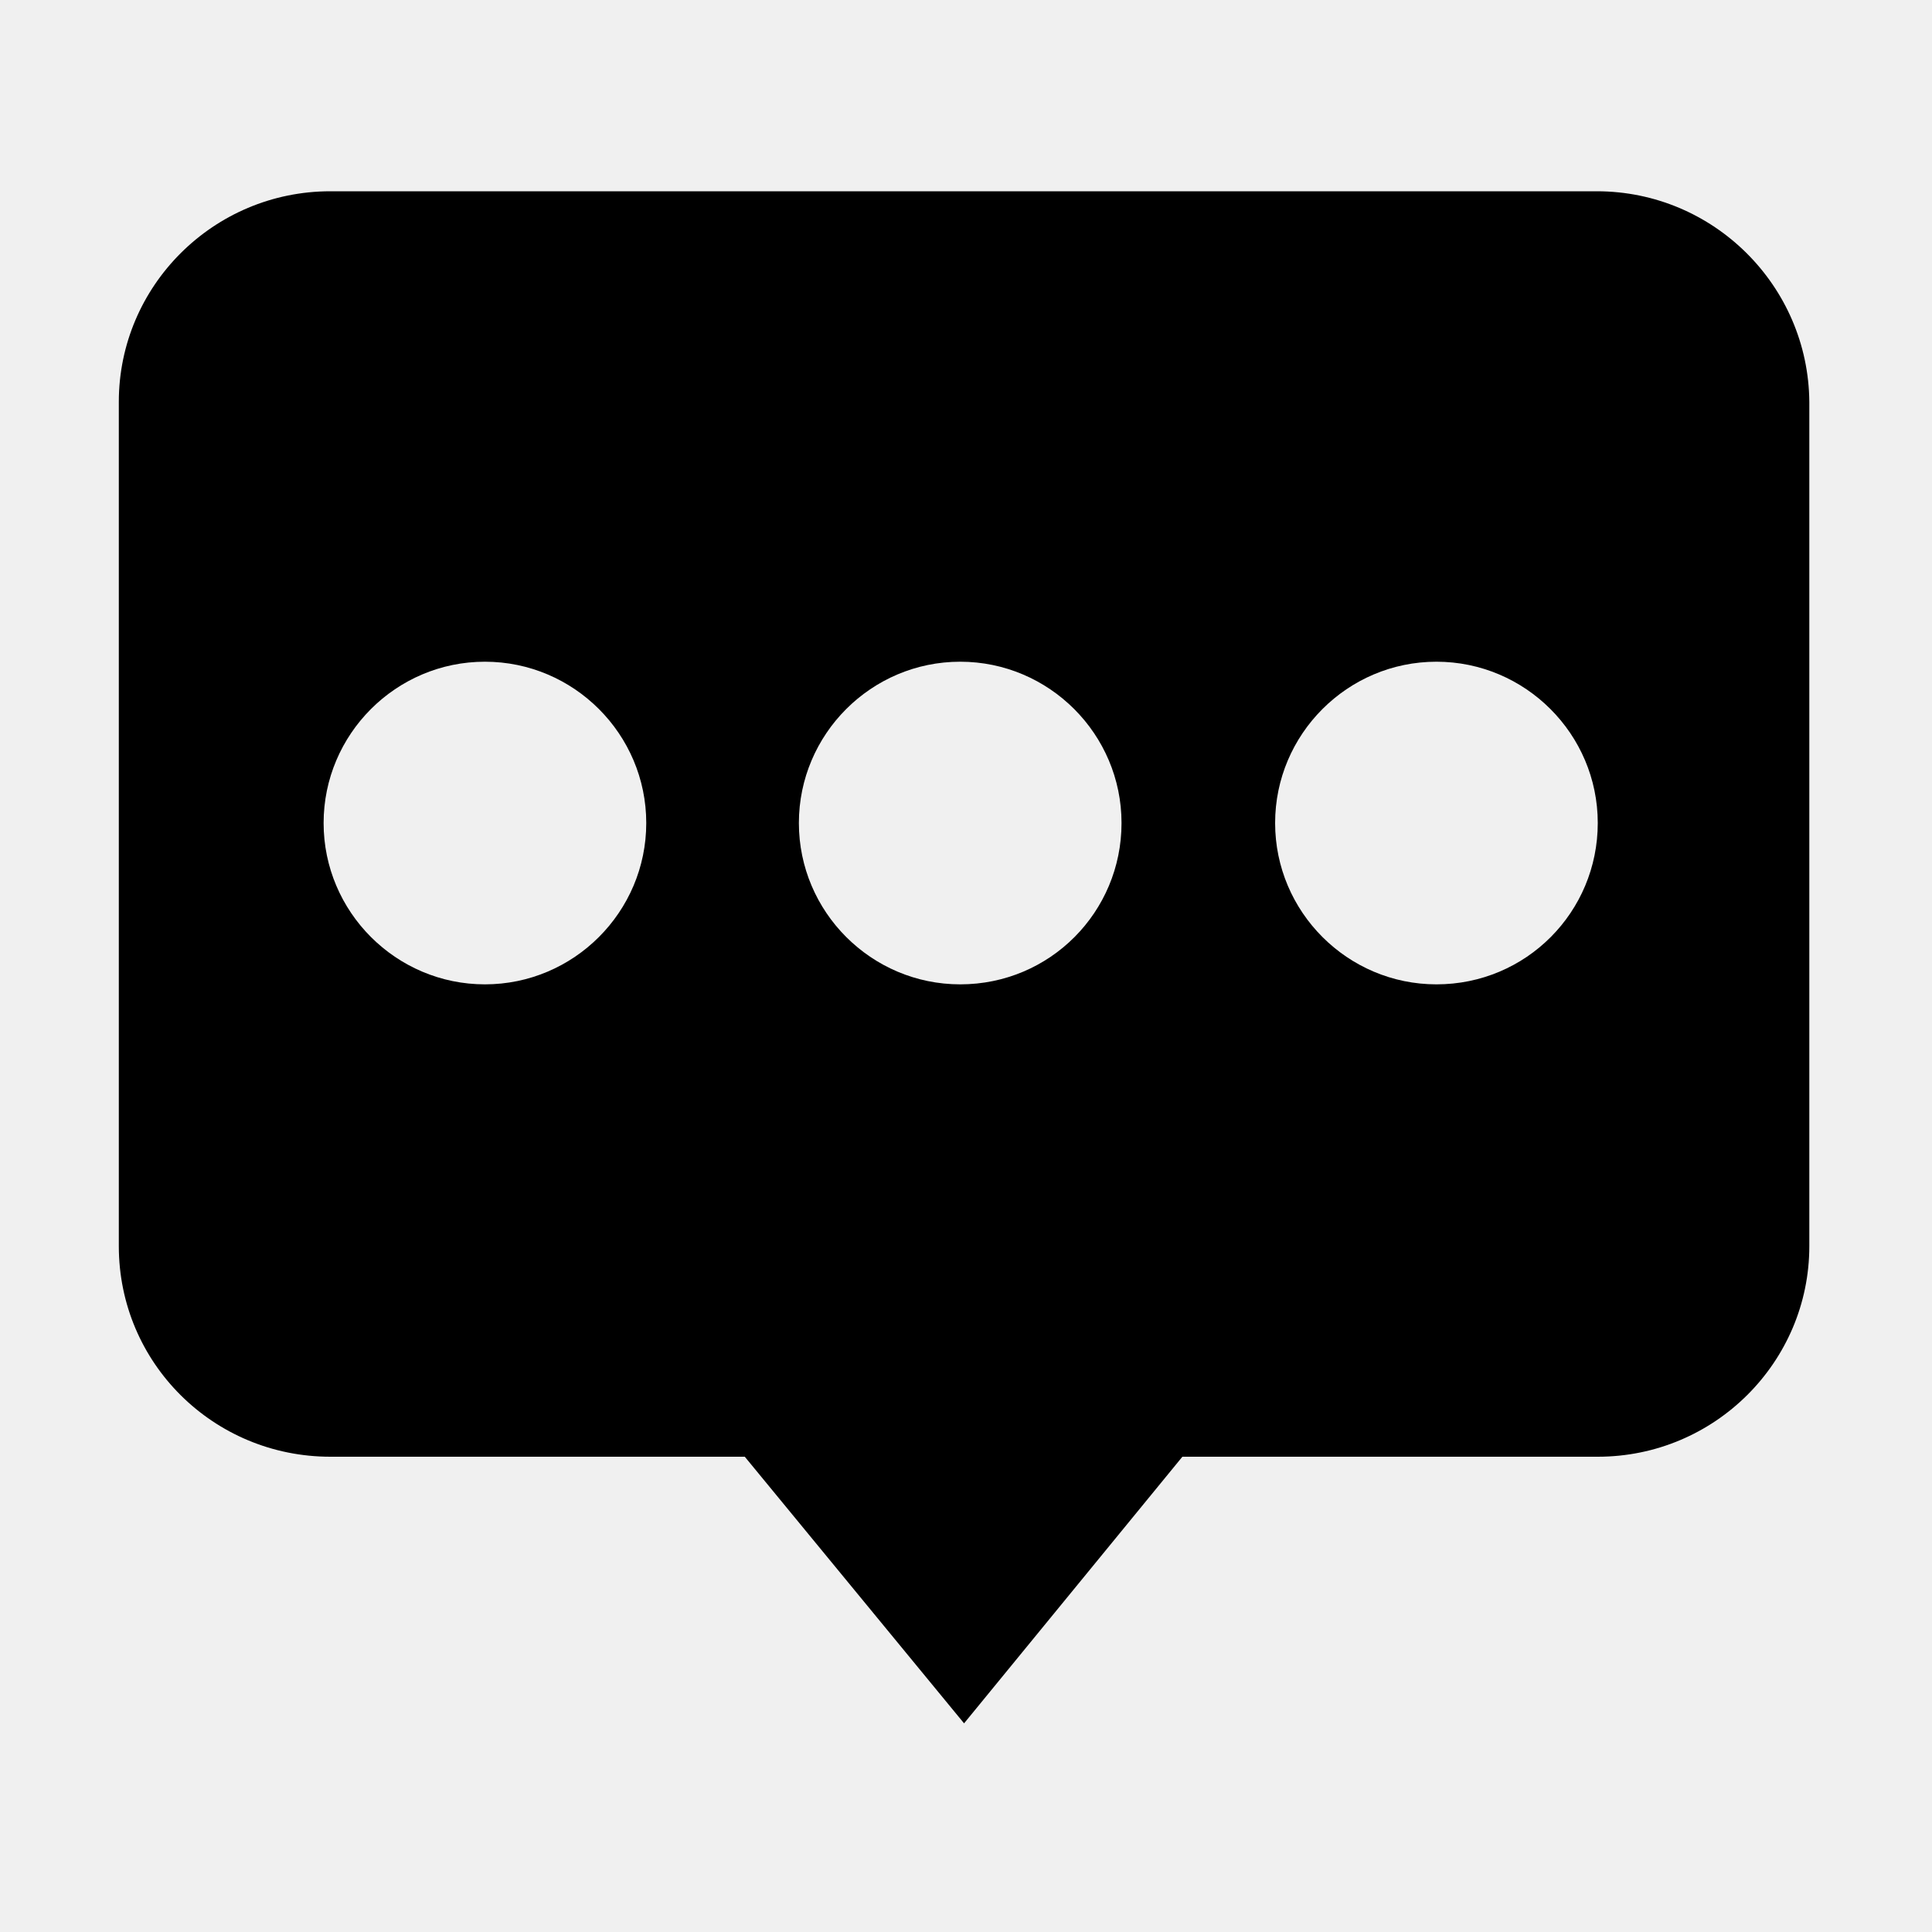
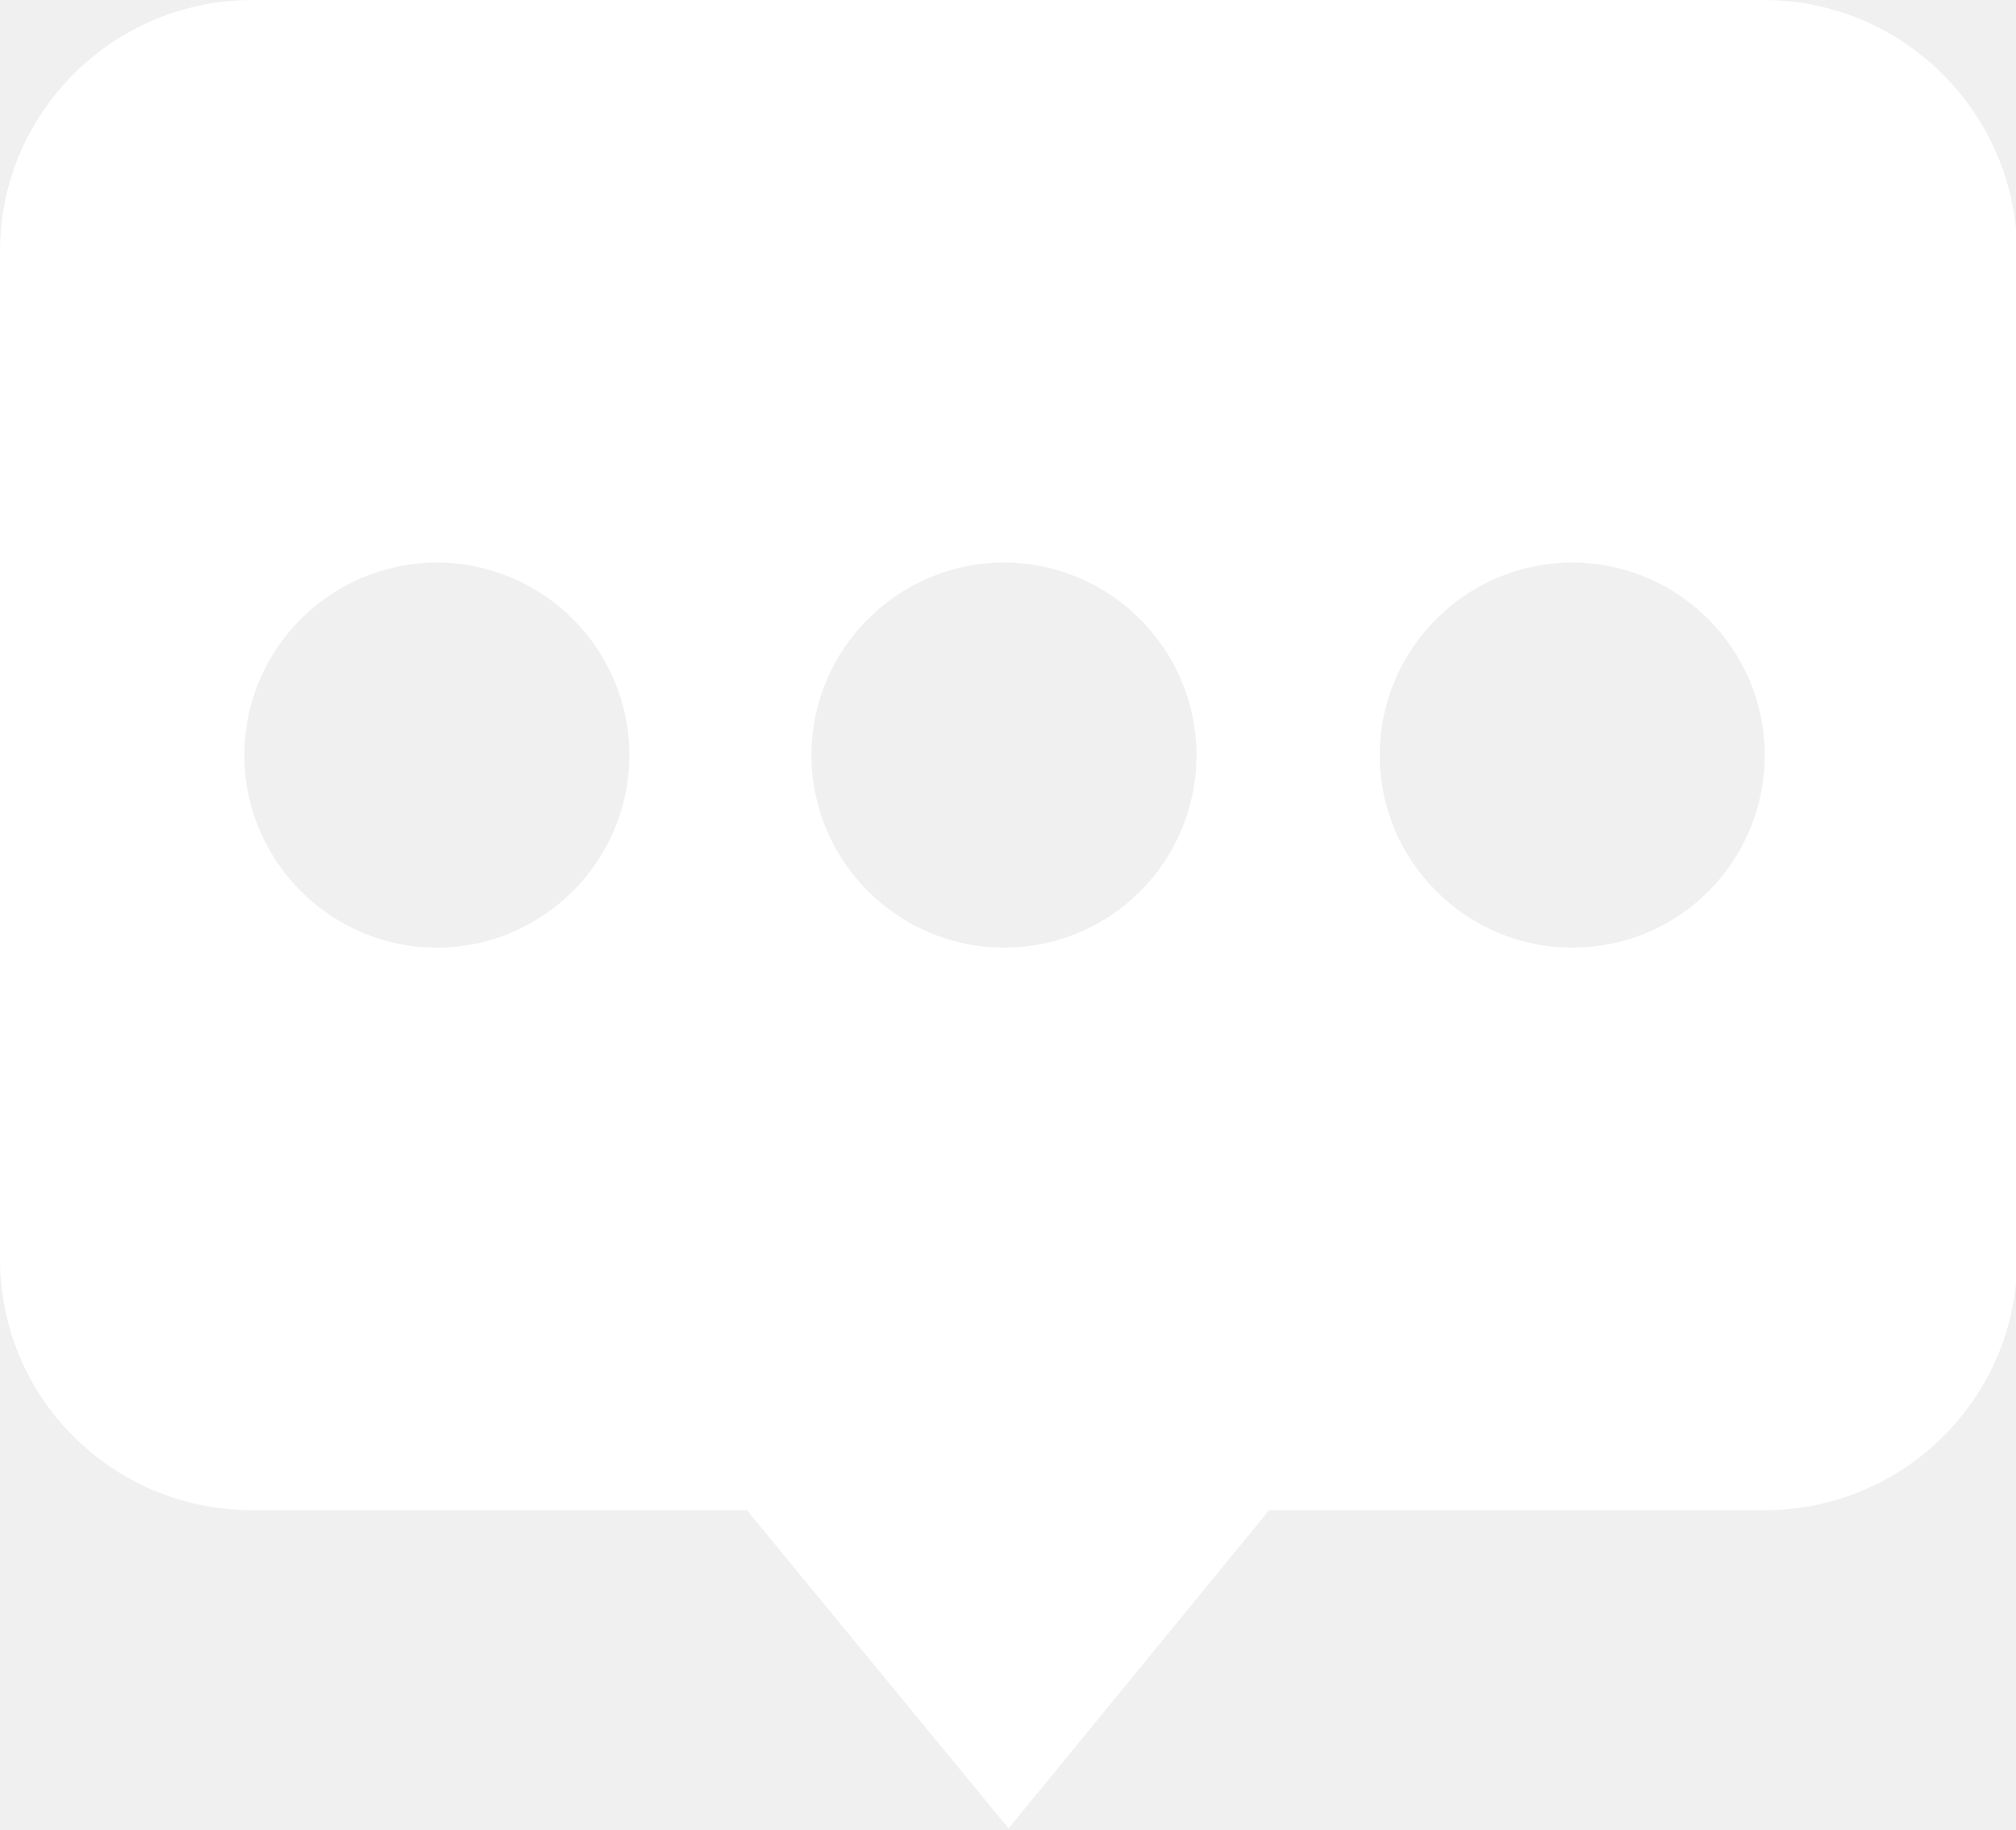
- <svg viewBox="0 0 200 200">
-   <path class="st0" d="M165.3,19.8H34.2c-12.1,0-21.9,9.8-21.9,21.8v87.4c0,12.1,9.8,21.8,21.9,21.8h42.9l22.7,27.6l22.6-27.6h43  c12.1,0,21.9-9.8,21.9-21.8V41.6C187.2,29.6,177.4,19.8,165.3,19.8z M50.2,101.9c-9.2,0-16.7-7.5-16.7-16.7s7.5-16.7,16.7-16.7  S66.9,76,66.9,85.2S59.4,101.9,50.2,101.9z M99.4,101.9c-9.2,0-16.7-7.5-16.7-16.7s7.5-16.7,16.7-16.7s16.7,7.5,16.7,16.7  S108.7,101.9,99.4,101.9z M148.7,101.9c-9.2,0-16.7-7.5-16.7-16.7s7.5-16.7,16.7-16.7c9.2,0,16.7,7.5,16.7,16.7  S158,101.9,148.7,101.9z" />
+ <svg xmlns="http://www.w3.org/2000/svg" version="1.1" id="图层_1" x="0px" y="0px" viewBox="0 0 174.9 158.7" style="enable-background:new 0 0 174.9 158.7;" xml:space="preserve">
+   <style type="text/css">
+ 	.st0{fill:#FFFFFF;}
+ </style>
+   <path class="st0" d="M153,0H21.9C9.8,0,0,9.8,0,21.8v87.4c0,12.1,9.8,21.8,21.9,21.8h42.9l22.7,27.6l22.6-27.6h43  c12.1,0,21.9-9.8,21.9-21.8l0-87.4C174.9,9.8,165.1,0,153,0z M37.9,82.2c-9.2,0-16.7-7.5-16.7-16.7s7.5-16.7,16.7-16.7  s16.7,7.5,16.7,16.7S47.1,82.2,37.9,82.2z M87.1,82.2c-9.2,0-16.7-7.5-16.7-16.7s7.5-16.7,16.7-16.7s16.7,7.5,16.7,16.7  S96.4,82.2,87.1,82.2z M136.4,82.2c-9.2,0-16.7-7.5-16.7-16.7s7.5-16.7,16.7-16.7c9.2,0,16.7,7.5,16.7,16.7S145.7,82.2,136.4,82.2z" />
</svg>
